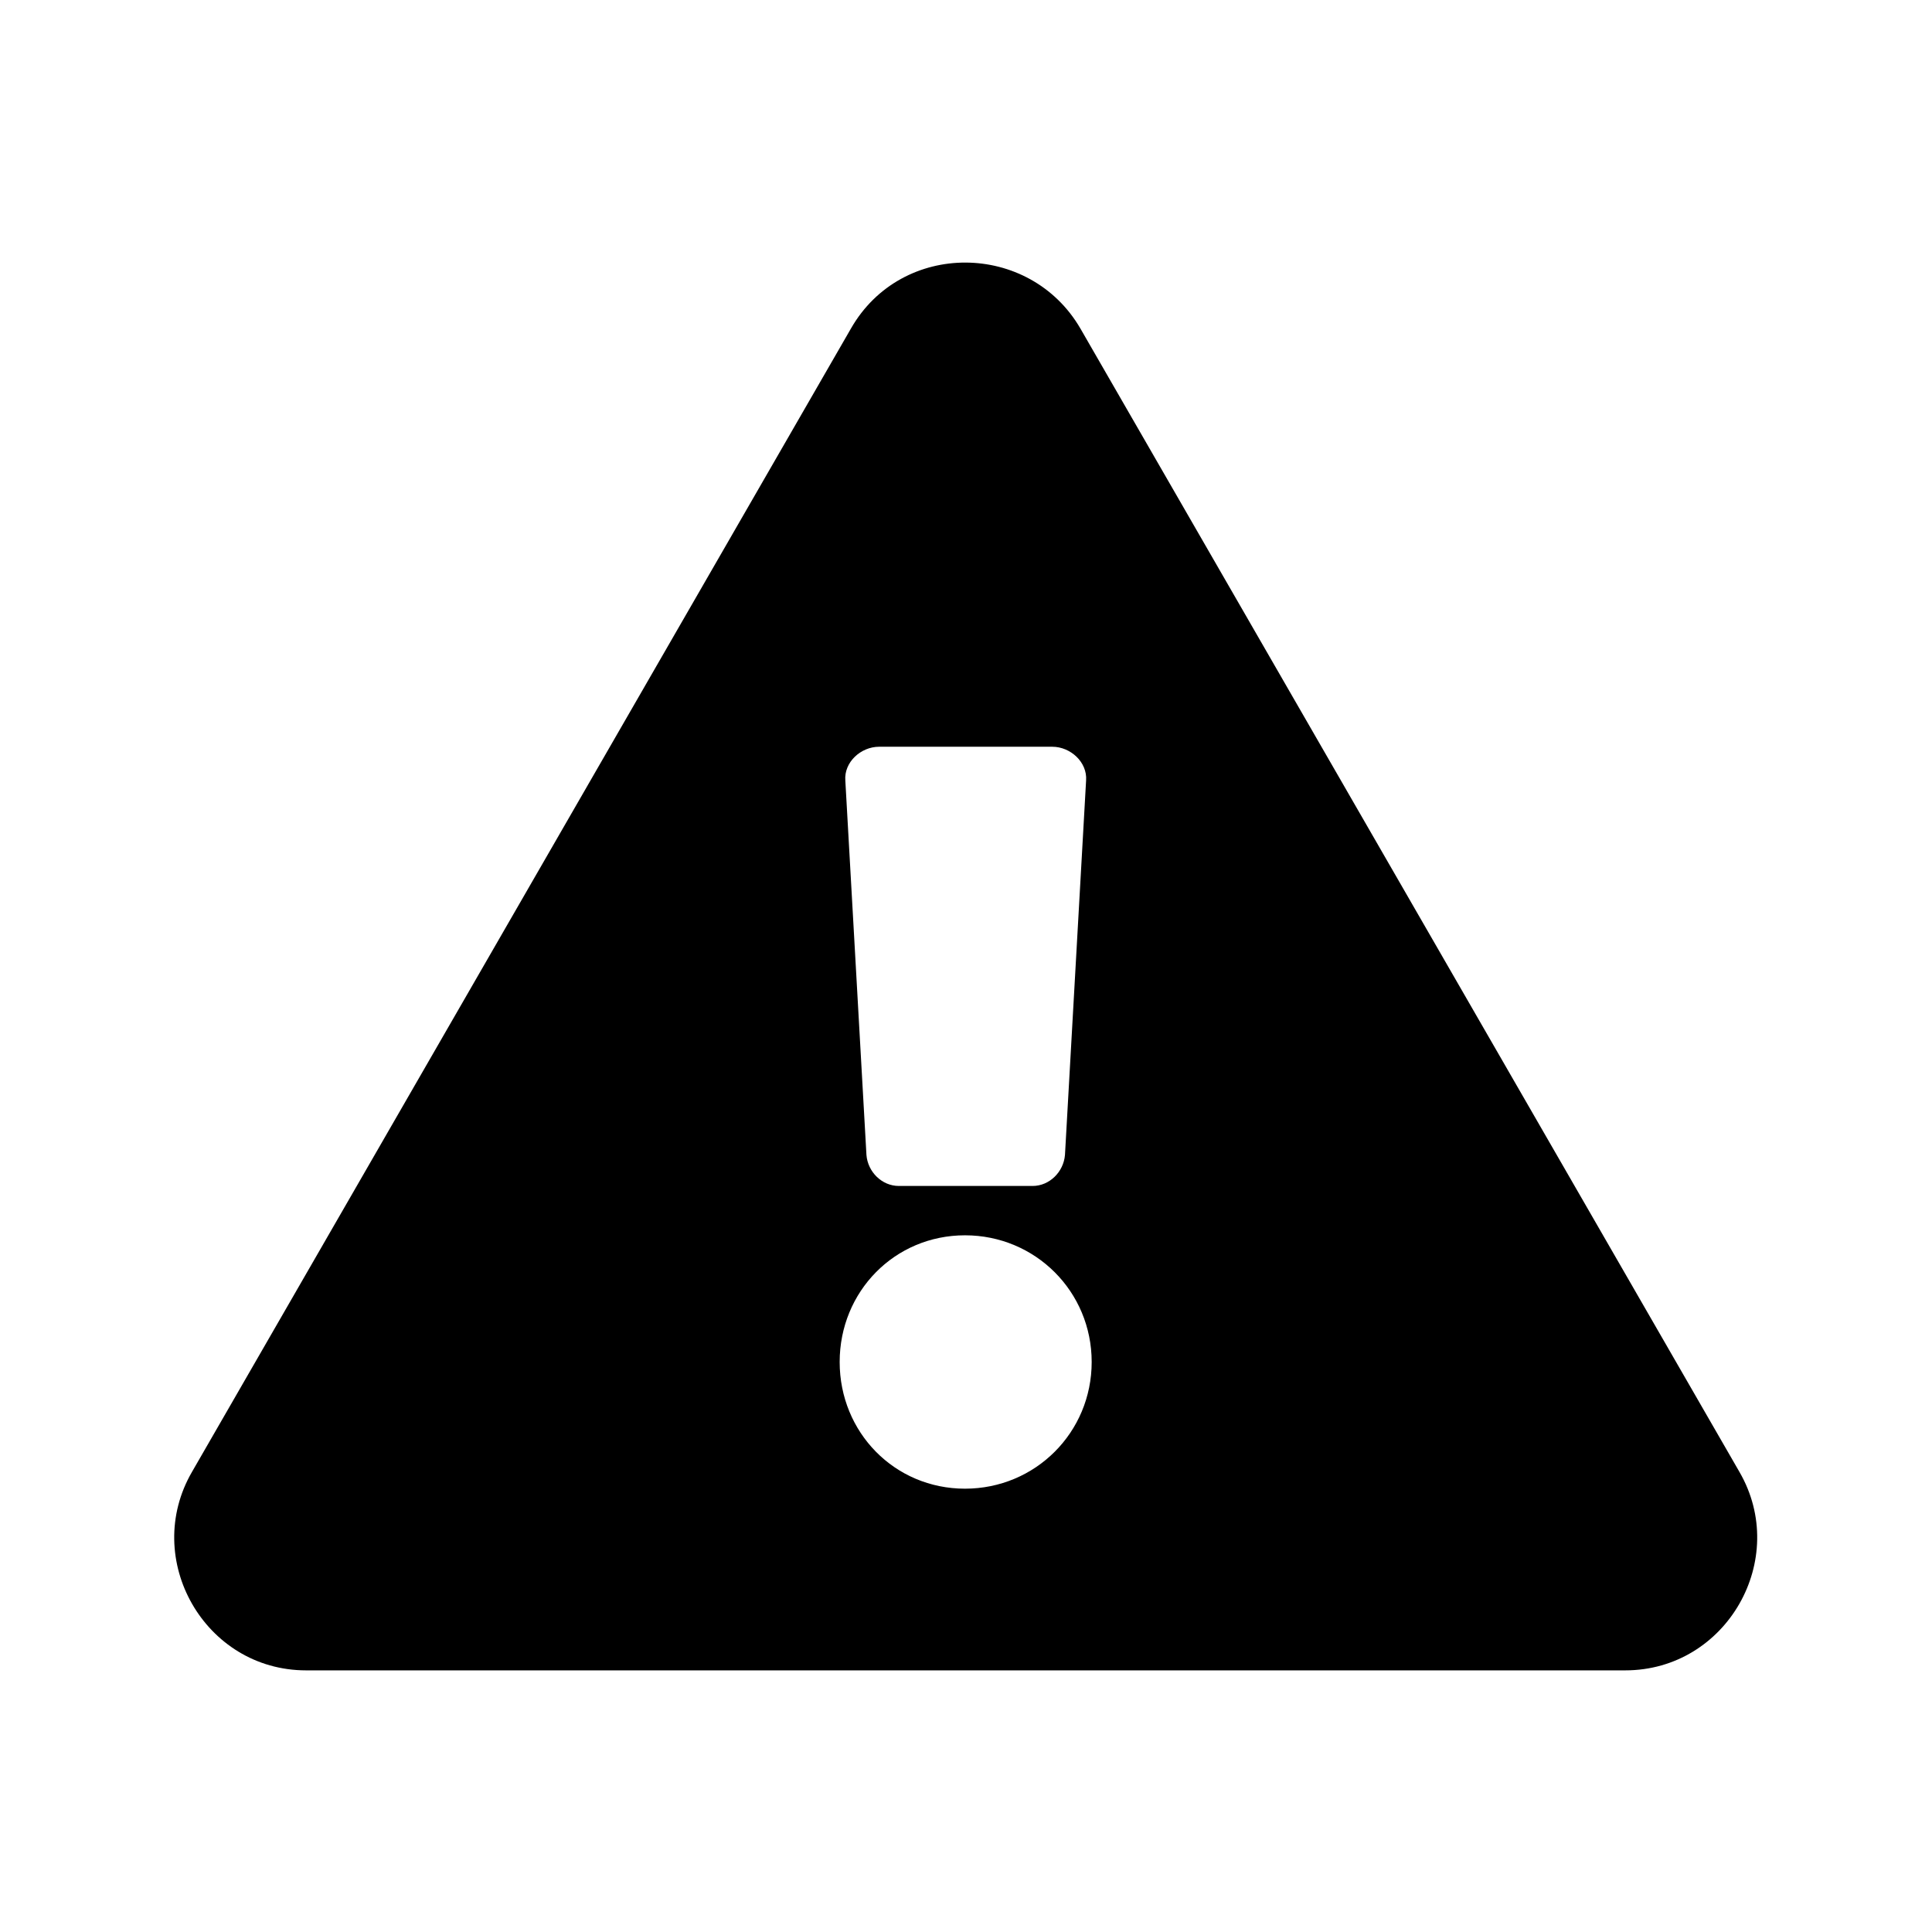
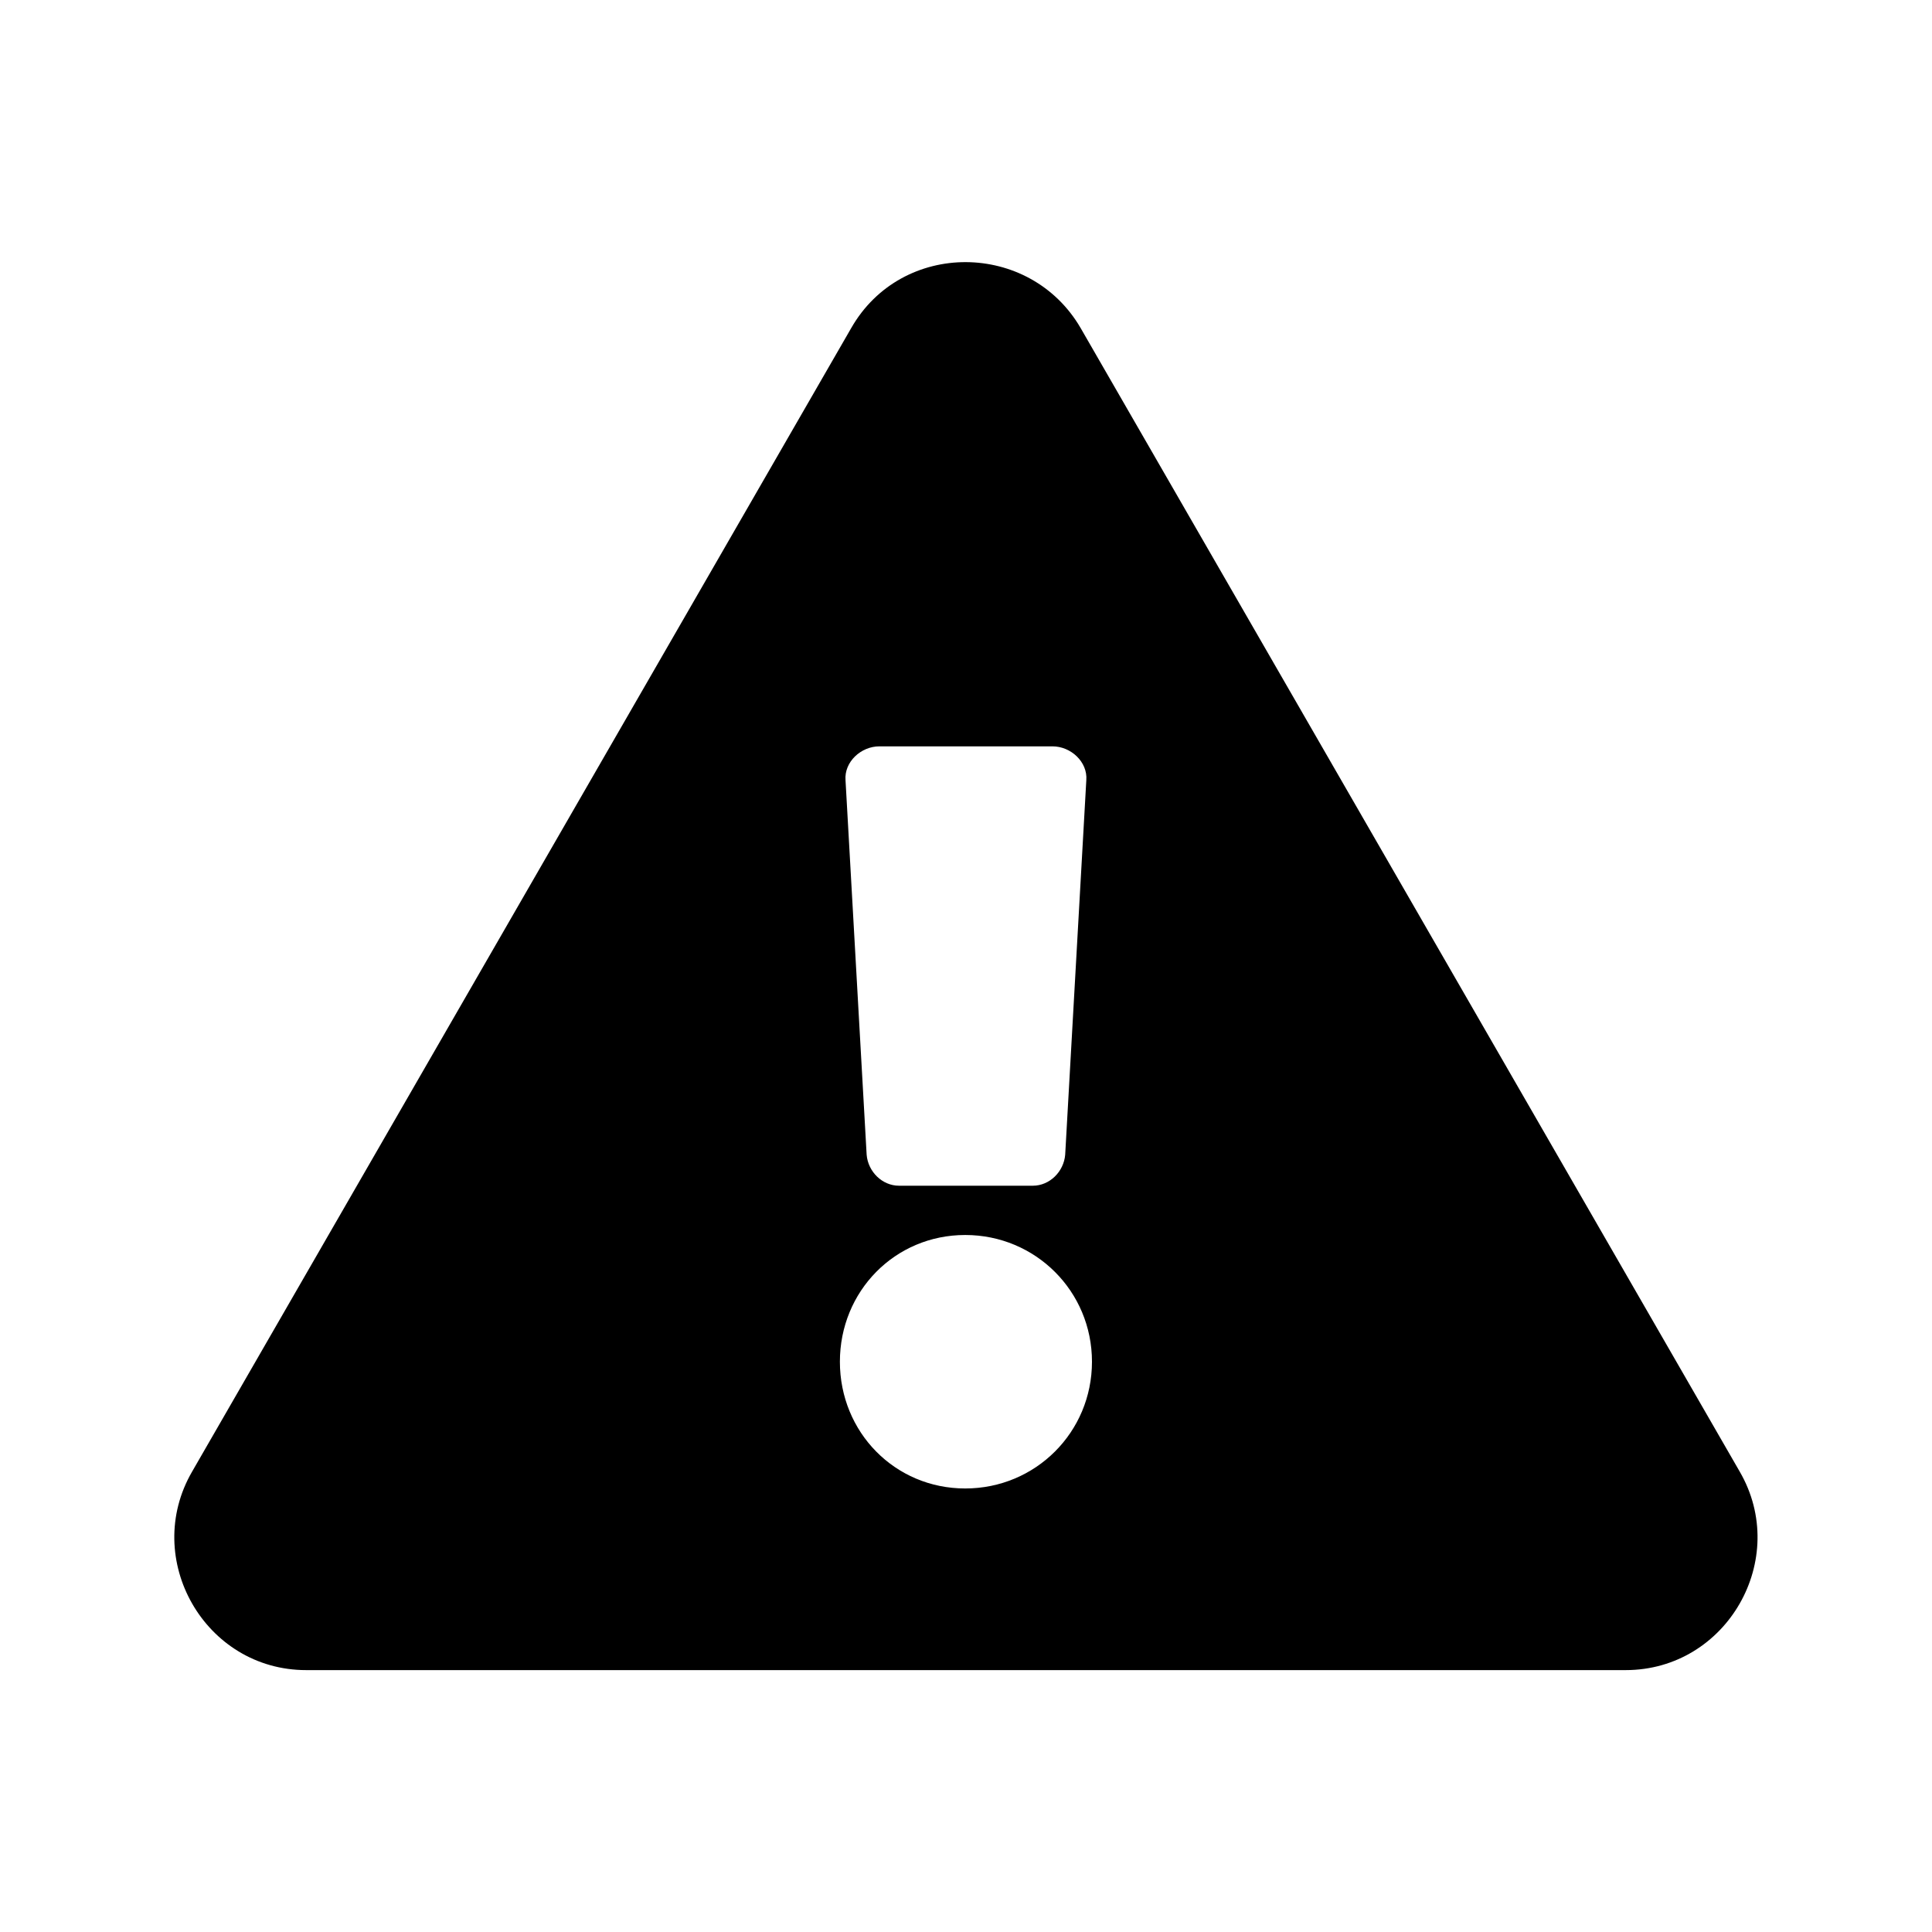
- <svg xmlns="http://www.w3.org/2000/svg" xmlns:xlink="http://www.w3.org/1999/xlink" version="1.1" width="85.04pt" height="85.04pt" viewBox="0 0 56.693 56.693">
-   <defs>
-     <path id="g0-16" d="M22.974-.331L13.305-17.106C12.561-18.387 10.681-18.408 9.937-17.106L.269-.331C-.475 .95 .455 2.583 1.942 2.583H21.3C22.788 2.583 23.718 .95 22.974-.331ZM11.611-3.801C12.644-3.801 13.47-2.975 13.47-1.942S12.644-.083 11.611-.083S9.772-.909 9.772-1.942S10.578-3.801 11.611-3.801ZM9.855-10.475C9.834-10.743 10.082-10.97 10.351-10.97H12.892C13.16-10.97 13.408-10.743 13.388-10.475L13.078-4.979C13.057-4.731 12.851-4.525 12.603-4.525H10.64C10.392-4.525 10.185-4.731 10.165-4.979L9.855-10.475Z" />
-   </defs>
-   <g id="page17">
-     <g transform="matrix(1.999758 0 0 1.999758 -5.101 69.543)">
-       <use x="5.1" y="-12.848" xlink:href="#g0-16" />
+ <svg xmlns="http://www.w3.org/2000/svg" version="1.1" width="85.04pt" height="85.04pt" viewBox="0 -56.693 56.693 56.693">
+   <g id="page1">
+     <g transform="matrix(1 0 0 -1 0 0)">
+       <path d="M51.05 13.511L31.712 47.064C30.224 49.626 26.464 49.667 24.977 47.064L5.638 13.511C4.151 10.949 6.01 7.685 8.985 7.685H47.703C50.678 7.685 52.538 10.949 51.05 13.511ZM28.324 20.453C30.389 20.453 32.043 18.8 32.043 16.734C32.043 14.668 30.389 13.015 28.324 13.015C26.258 13.015 24.646 14.668 24.646 16.734C24.646 18.8 26.258 20.453 28.324 20.453ZM24.811 33.8C24.77 34.337 25.266 34.792 25.803 34.792H30.885C31.423 34.792 31.919 34.337 31.877 33.8L31.257 22.808C31.216 22.313 30.803 21.899 30.307 21.899H26.381C25.886 21.899 25.472 22.313 25.431 22.808L24.811 33.8Z" />
    </g>
  </g>
</svg>
